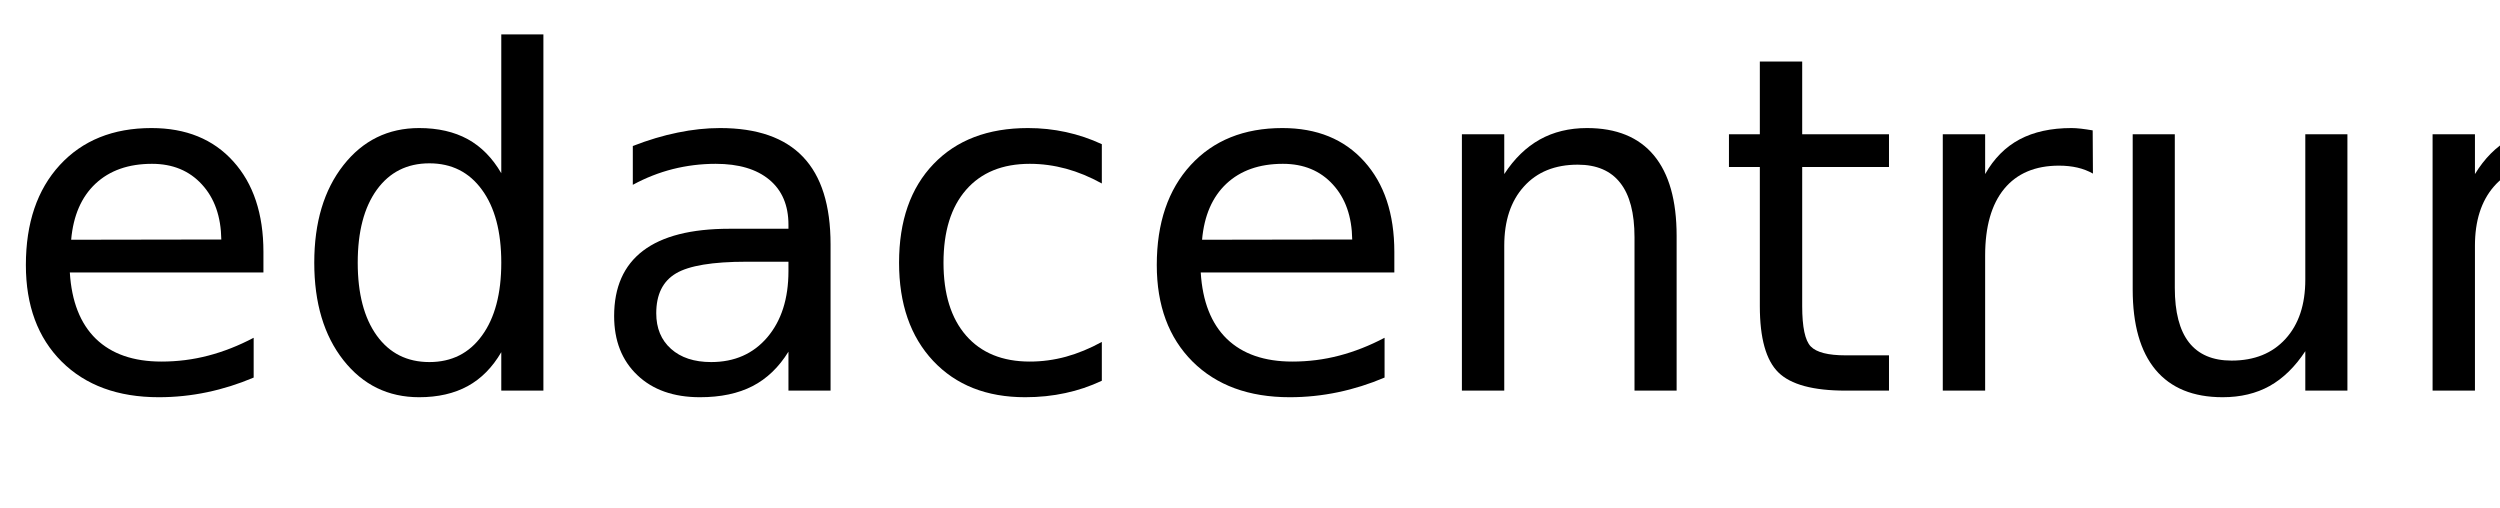
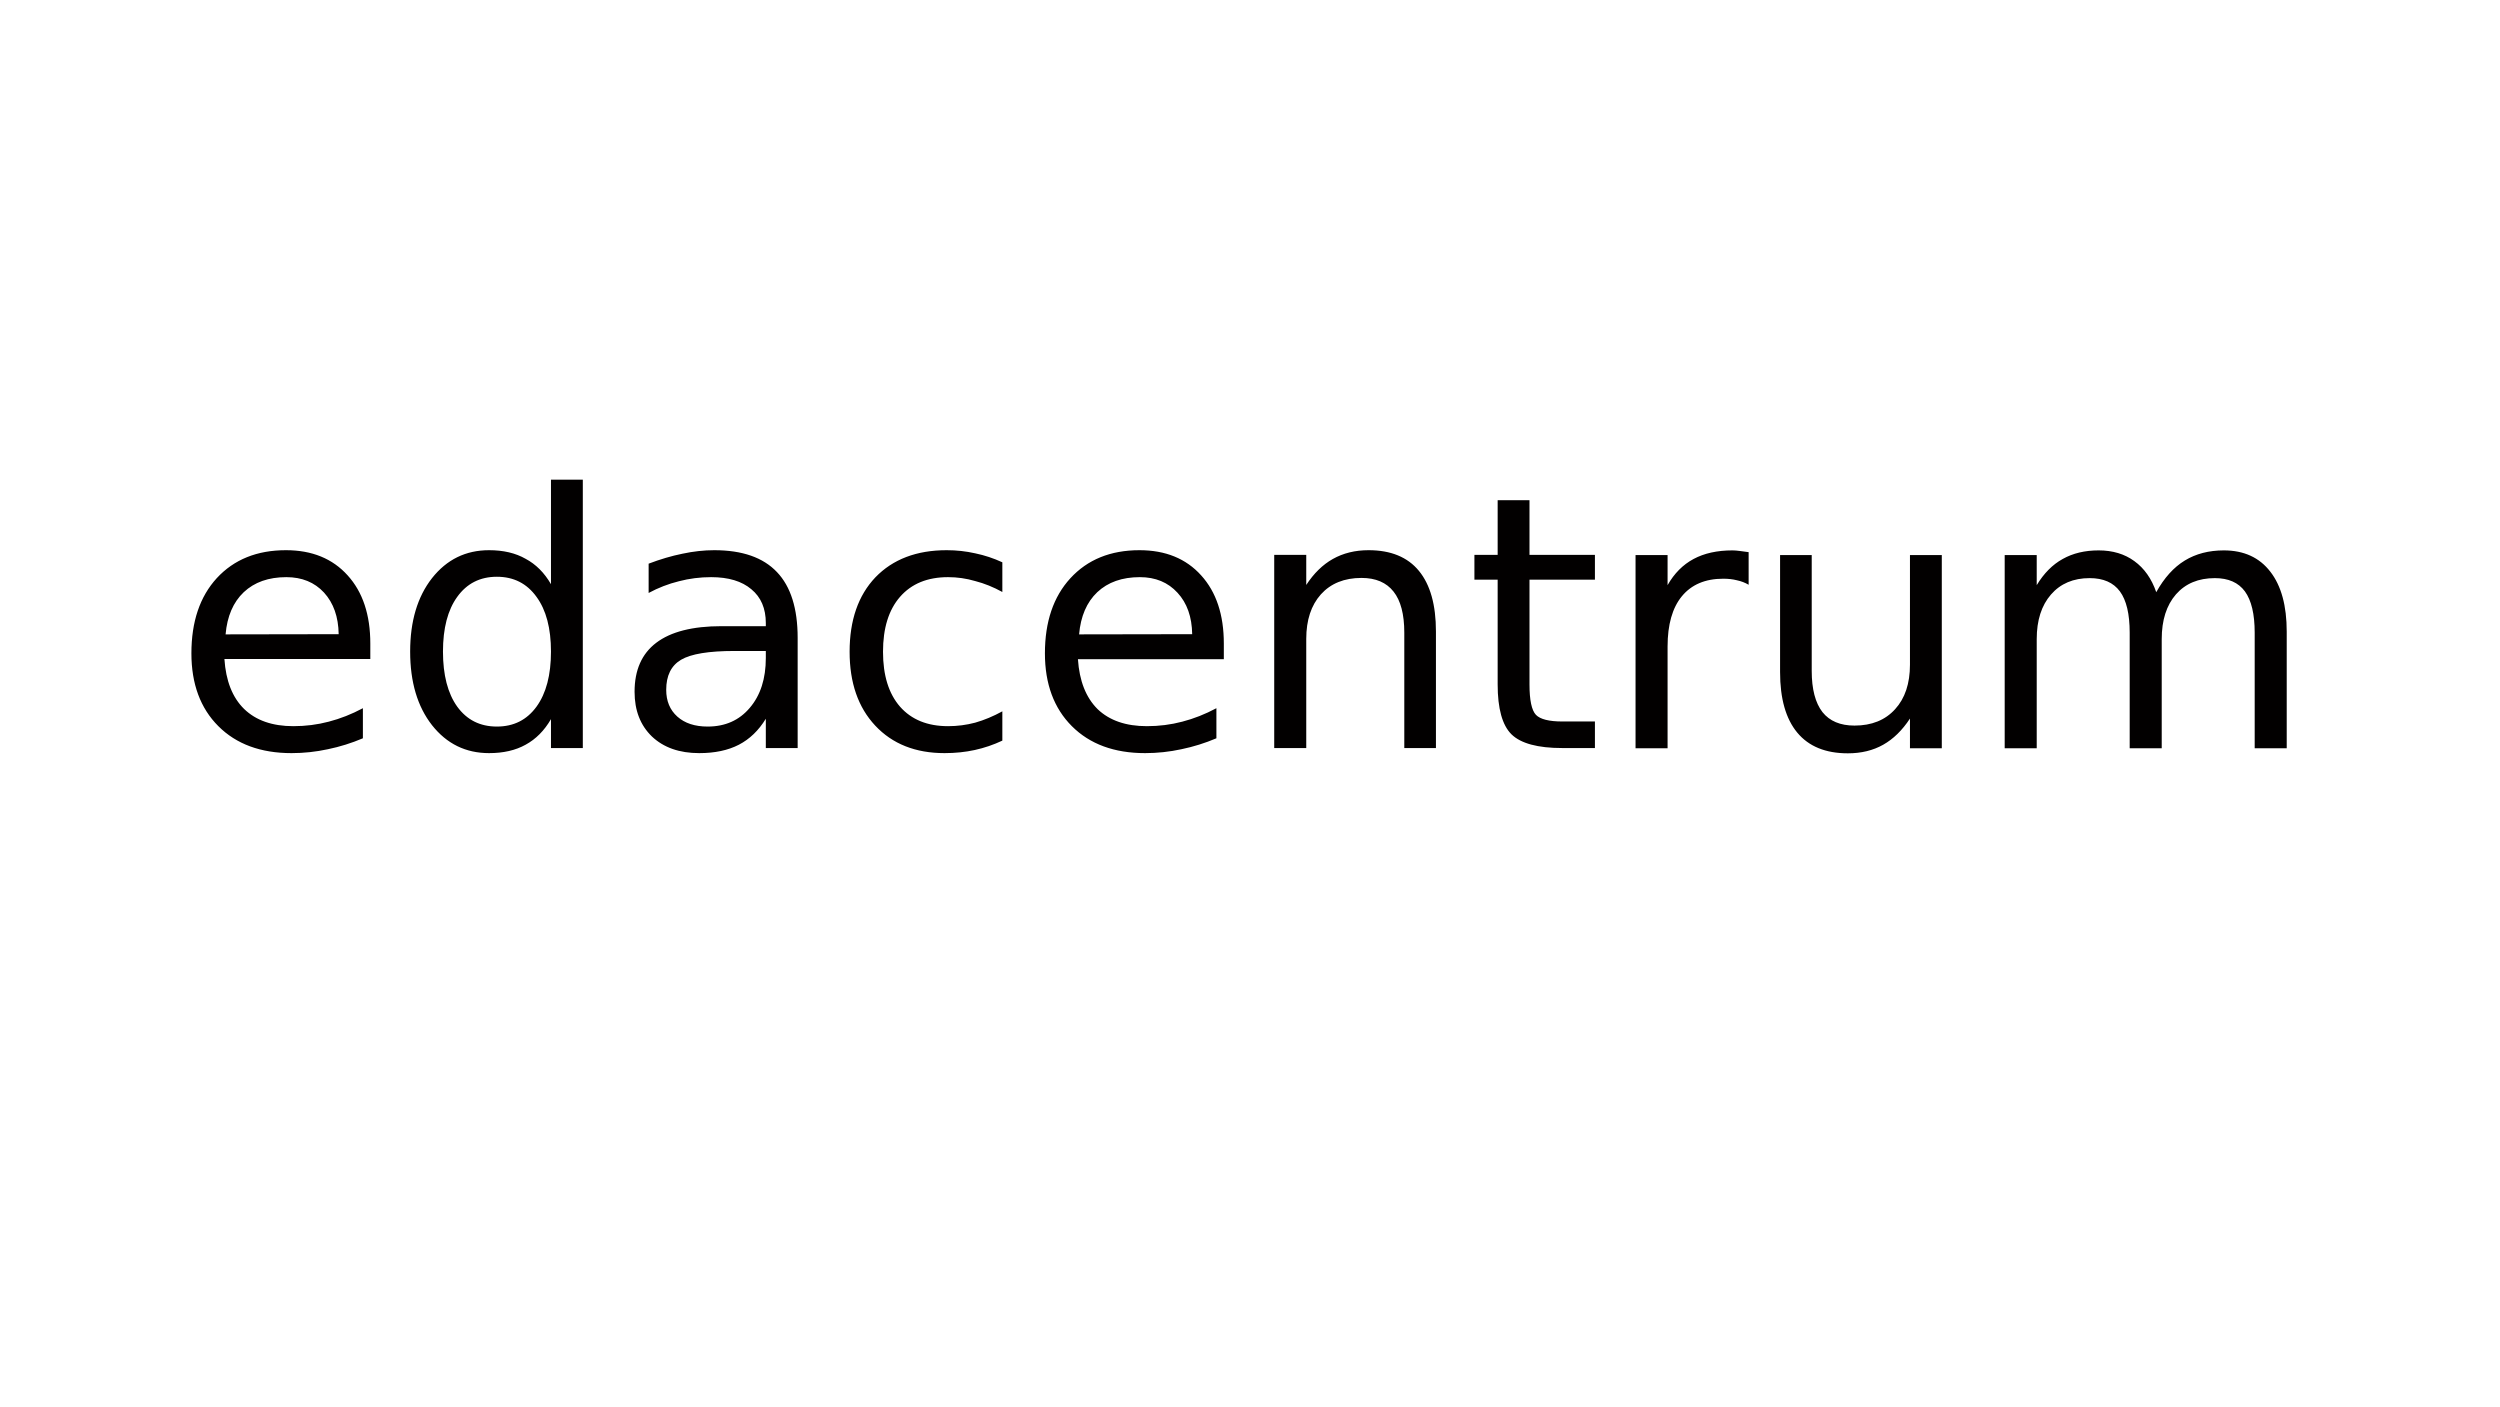
- <svg xmlns="http://www.w3.org/2000/svg" xmlns:xlink="http://www.w3.org/1999/xlink" width="320" height="65" viewBox="0 0 320 65">
-   <defs>
-     <g>
-       <g id="glyph-0-0">
-         <path d="M 33.719 -17.75 L 33.719 -15.125 L 8.938 -15.125 C 9.164 -11.406 10.281 -8.57 12.281 -6.625 C 14.289 -4.688 17.082 -3.719 20.656 -3.719 C 22.727 -3.719 24.734 -3.973 26.672 -4.484 C 28.617 -4.992 30.551 -5.754 32.469 -6.766 L 32.469 -1.672 C 30.531 -0.848 28.547 -0.223 26.516 0.203 C 24.484 0.629 22.422 0.844 20.328 0.844 C 15.098 0.844 10.953 -0.676 7.891 -3.719 C 4.836 -6.77 3.312 -10.891 3.312 -16.078 C 3.312 -21.453 4.758 -25.719 7.656 -28.875 C 10.562 -32.031 14.473 -33.609 19.391 -33.609 C 23.805 -33.609 27.297 -32.188 29.859 -29.344 C 32.43 -26.5 33.719 -22.633 33.719 -17.75 Z M 28.328 -19.344 C 28.285 -22.289 27.457 -24.641 25.844 -26.391 C 24.238 -28.148 22.109 -29.031 19.453 -29.031 C 16.441 -29.031 14.031 -28.18 12.219 -26.484 C 10.414 -24.785 9.379 -22.395 9.109 -19.312 Z M 28.328 -19.344 " />
-       </g>
-       <g id="glyph-0-1">
-         <path d="M 27.25 -27.828 L 27.25 -45.594 L 32.641 -45.594 L 32.641 0 L 27.25 0 L 27.25 -4.922 C 26.113 -2.973 24.68 -1.523 22.953 -0.578 C 21.223 0.367 19.148 0.844 16.734 0.844 C 12.766 0.844 9.535 -0.734 7.047 -3.891 C 4.555 -7.055 3.312 -11.219 3.312 -16.375 C 3.312 -21.531 4.555 -25.691 7.047 -28.859 C 9.535 -32.023 12.766 -33.609 16.734 -33.609 C 19.148 -33.609 21.223 -33.133 22.953 -32.188 C 24.68 -31.238 26.113 -29.785 27.25 -27.828 Z M 8.875 -16.375 C 8.875 -12.414 9.688 -9.305 11.312 -7.047 C 12.945 -4.785 15.191 -3.656 18.047 -3.656 C 20.898 -3.656 23.145 -4.785 24.781 -7.047 C 26.426 -9.305 27.25 -12.414 27.25 -16.375 C 27.25 -20.344 26.426 -23.453 24.781 -25.703 C 23.145 -27.961 20.898 -29.094 18.047 -29.094 C 15.191 -29.094 12.945 -27.961 11.312 -25.703 C 9.688 -23.453 8.875 -20.344 8.875 -16.375 Z M 8.875 -16.375 " />
-       </g>
-       <g id="glyph-0-2">
-         <path d="M 20.562 -16.5 C 16.207 -16.5 13.191 -16 11.516 -15 C 9.836 -14 9 -12.301 9 -9.906 C 9 -7.988 9.629 -6.469 10.891 -5.344 C 12.148 -4.219 13.863 -3.656 16.031 -3.656 C 19.02 -3.656 21.414 -4.711 23.219 -6.828 C 25.02 -8.953 25.922 -11.773 25.922 -15.297 L 25.922 -16.5 Z M 31.312 -18.719 L 31.312 0 L 25.922 0 L 25.922 -4.984 C 24.691 -2.992 23.16 -1.523 21.328 -0.578 C 19.492 0.367 17.25 0.844 14.594 0.844 C 11.227 0.844 8.555 -0.098 6.578 -1.984 C 4.598 -3.867 3.609 -6.391 3.609 -9.547 C 3.609 -13.242 4.844 -16.031 7.312 -17.906 C 9.781 -19.781 13.469 -20.719 18.375 -20.719 L 25.922 -20.719 L 25.922 -21.234 C 25.922 -23.723 25.102 -25.645 23.469 -27 C 21.844 -28.352 19.555 -29.031 16.609 -29.031 C 14.734 -29.031 12.906 -28.805 11.125 -28.359 C 9.352 -27.91 7.645 -27.238 6 -26.344 L 6 -31.312 C 7.977 -32.082 9.895 -32.656 11.75 -33.031 C 13.602 -33.414 15.41 -33.609 17.172 -33.609 C 21.91 -33.609 25.453 -32.375 27.797 -29.906 C 30.141 -27.445 31.312 -23.719 31.312 -18.719 Z M 31.312 -18.719 " />
-       </g>
-       <g id="glyph-0-3">
-         <path d="M 29.266 -31.547 L 29.266 -26.516 C 27.742 -27.359 26.219 -27.988 24.688 -28.406 C 23.156 -28.82 21.609 -29.031 20.047 -29.031 C 16.547 -29.031 13.828 -27.922 11.891 -25.703 C 9.961 -23.492 9 -20.383 9 -16.375 C 9 -12.375 9.961 -9.266 11.891 -7.047 C 13.828 -4.828 16.547 -3.719 20.047 -3.719 C 21.609 -3.719 23.156 -3.926 24.688 -4.344 C 26.219 -4.77 27.742 -5.398 29.266 -6.234 L 29.266 -1.266 C 27.766 -0.555 26.207 -0.031 24.594 0.312 C 22.977 0.664 21.266 0.844 19.453 0.844 C 14.516 0.844 10.586 -0.707 7.672 -3.812 C 4.766 -6.914 3.312 -11.102 3.312 -16.375 C 3.312 -21.727 4.781 -25.938 7.719 -29 C 10.656 -32.07 14.688 -33.609 19.812 -33.609 C 21.469 -33.609 23.086 -33.438 24.672 -33.094 C 26.254 -32.75 27.785 -32.234 29.266 -31.547 Z M 29.266 -31.547 " />
-       </g>
-       <g id="glyph-0-4">
-         <path d="M 32.938 -19.812 L 32.938 0 L 27.547 0 L 27.547 -19.625 C 27.547 -22.727 26.938 -25.051 25.719 -26.594 C 24.508 -28.145 22.695 -28.922 20.281 -28.922 C 17.363 -28.922 15.066 -27.988 13.391 -26.125 C 11.711 -24.27 10.875 -21.742 10.875 -18.547 L 10.875 0 L 5.453 0 L 5.453 -32.812 L 10.875 -32.812 L 10.875 -27.719 C 12.156 -29.688 13.672 -31.16 15.422 -32.141 C 17.172 -33.117 19.188 -33.609 21.469 -33.609 C 25.238 -33.609 28.094 -32.441 30.031 -30.109 C 31.969 -27.773 32.938 -24.344 32.938 -19.812 Z M 32.938 -19.812 " />
-       </g>
-       <g id="glyph-0-5">
-         <path d="M 10.984 -42.125 L 10.984 -32.812 L 22.094 -32.812 L 22.094 -28.625 L 10.984 -28.625 L 10.984 -10.812 C 10.984 -8.133 11.348 -6.414 12.078 -5.656 C 12.816 -4.895 14.305 -4.516 16.547 -4.516 L 22.094 -4.516 L 22.094 0 L 16.547 0 C 12.391 0 9.52 -0.773 7.938 -2.328 C 6.352 -3.879 5.562 -6.707 5.562 -10.812 L 5.562 -28.625 L 1.609 -28.625 L 1.609 -32.812 L 5.562 -32.812 L 5.562 -42.125 Z M 10.984 -42.125 " />
-       </g>
-       <g id="glyph-0-6">
-         <path d="M 24.672 -27.781 C 24.066 -28.125 23.406 -28.379 22.688 -28.547 C 21.977 -28.711 21.191 -28.797 20.328 -28.797 C 17.285 -28.797 14.945 -27.805 13.312 -25.828 C 11.688 -23.848 10.875 -21 10.875 -17.281 L 10.875 0 L 5.453 0 L 5.453 -32.812 L 10.875 -32.812 L 10.875 -27.719 C 12 -29.707 13.469 -31.188 15.281 -32.156 C 17.102 -33.125 19.316 -33.609 21.922 -33.609 C 22.285 -33.609 22.691 -33.582 23.141 -33.531 C 23.586 -33.477 24.086 -33.406 24.641 -33.312 Z M 24.672 -27.781 " />
-       </g>
-       <g id="glyph-0-7">
-         <path d="M 5.094 -12.953 L 5.094 -32.812 L 10.484 -32.812 L 10.484 -13.156 C 10.484 -10.051 11.086 -7.723 12.297 -6.172 C 13.516 -4.617 15.332 -3.844 17.75 -3.844 C 20.664 -3.844 22.969 -4.77 24.656 -6.625 C 26.344 -8.477 27.188 -11.004 27.188 -14.203 L 27.188 -32.812 L 32.578 -32.812 L 32.578 0 L 27.188 0 L 27.188 -5.047 C 25.875 -3.047 24.352 -1.562 22.625 -0.594 C 20.906 0.363 18.898 0.844 16.609 0.844 C 12.836 0.844 9.973 -0.328 8.016 -2.672 C 6.066 -5.016 5.094 -8.441 5.094 -12.953 Z M 18.656 -33.609 Z M 18.656 -33.609 " />
-       </g>
-       <g id="glyph-0-8">
-         <path d="M 31.203 -26.516 C 32.547 -28.93 34.156 -30.719 36.031 -31.875 C 37.906 -33.031 40.113 -33.609 42.656 -33.609 C 46.07 -33.609 48.707 -32.41 50.562 -30.016 C 52.414 -27.617 53.344 -24.219 53.344 -19.812 L 53.344 0 L 47.938 0 L 47.938 -19.625 C 47.938 -22.77 47.379 -25.102 46.266 -26.625 C 45.148 -28.156 43.445 -28.922 41.156 -28.922 C 38.363 -28.922 36.156 -27.988 34.531 -26.125 C 32.914 -24.27 32.109 -21.742 32.109 -18.547 L 32.109 0 L 26.688 0 L 26.688 -19.625 C 26.688 -22.789 26.129 -25.129 25.016 -26.641 C 23.898 -28.16 22.18 -28.922 19.859 -28.922 C 17.109 -28.922 14.922 -27.988 13.297 -26.125 C 11.68 -24.258 10.875 -21.734 10.875 -18.547 L 10.875 0 L 5.453 0 L 5.453 -32.812 L 10.875 -32.812 L 10.875 -27.719 C 12.102 -29.727 13.578 -31.211 15.297 -32.172 C 17.016 -33.129 19.055 -33.609 21.422 -33.609 C 23.797 -33.609 25.816 -33 27.484 -31.781 C 29.16 -30.57 30.398 -28.816 31.203 -26.516 Z M 31.203 -26.516 " />
-       </g>
-     </g>
-   </defs>
-   <g fill="rgb(0%, 0%, 0%)" fill-opacity="1">
-     <use xlink:href="#glyph-0-0" x="0" y="50" />
-     <use xlink:href="#glyph-0-1" x="36.914" y="50" />
-     <use xlink:href="#glyph-0-2" x="75" y="50" />
-     <use xlink:href="#glyph-0-3" x="111.768" y="50" />
-     <use xlink:href="#glyph-0-0" x="144.756" y="50" />
-     <use xlink:href="#glyph-0-4" x="181.67" y="50" />
-     <use xlink:href="#glyph-0-5" x="219.697" y="50" />
-     <use xlink:href="#glyph-0-6" x="243.223" y="50" />
-     <use xlink:href="#glyph-0-7" x="267.891" y="50" />
-     <use xlink:href="#glyph-0-8" x="305.918" y="50" />
-   </g>
+ <svg xmlns="http://www.w3.org/2000/svg" version="1.2" viewBox="0 0 1280 720" width="1280" height="720">
+   <style>
+ 		.s0 { fill: #020000 } 
+ 	</style>
+   <path id="edacentrum" class="s0" aria-label="edacentrum" d="m189.6 329.5v7.9h-74.7q1.1 16.8 10.1 25.6 9.1 8.8 25.2 8.8 9.4 0 18.1-2.3 8.9-2.3 17.5-6.9v15.4q-8.7 3.7-17.9 5.6-9.2 2-18.6 2-23.7 0-37.5-13.8-13.8-13.8-13.8-37.3 0-24.3 13-38.5 13.2-14.3 35.4-14.3 20 0 31.6 12.9 11.6 12.8 11.6 34.9zm-74.1-4.7l57.9-0.1q-0.2-13.3-7.5-21.3-7.3-7.9-19.3-7.9-13.6 0-21.8 7.7-8.1 7.7-9.3 21.6zm166.6-25.7v-53.5h16.3v137.4h-16.3v-14.8q-5.1 8.8-13 13.1-7.7 4.3-18.7 4.3-17.9 0-29.2-14.3-11.2-14.3-11.2-37.7 0-23.3 11.2-37.6 11.3-14.3 29.2-14.3 11 0 18.7 4.4 7.9 4.2 13 13zm-55.3 34.5q0 18 7.3 28.2 7.4 10.2 20.3 10.2 12.9 0 20.3-10.2 7.4-10.2 7.4-28.2 0-17.9-7.4-28-7.4-10.3-20.3-10.3-12.9 0-20.3 10.3-7.3 10.1-7.3 28zm165.3-0.3h-16.1q-19.7 0-27.3 4.5-7.6 4.5-7.6 15.4 0 8.6 5.7 13.7 5.7 5.1 15.5 5.1 13.5 0 21.6-9.6 8.2-9.6 8.2-25.5zm16.3-6.7v56.4h-16.3v-15q-5.5 9-13.8 13.3-8.3 4.3-20.3 4.3-15.2 0-24.2-8.5-8.9-8.6-8.9-22.9 0-16.7 11.1-25.1 11.2-8.5 33.4-8.5h22.7v-1.6q0-11.2-7.4-17.3-7.3-6.2-20.6-6.2-8.5 0-16.5 2.1-8.1 2-15.5 6v-15q8.9-3.4 17.3-5.1 8.4-1.8 16.3-1.8 21.5 0 32.1 11.2 10.6 11.1 10.6 33.7zm104.8-38.7v15.2q-6.9-3.8-13.9-5.6-6.8-2-13.9-2-15.8 0-24.6 10.1-8.7 10-8.7 28.1 0 18.1 8.7 28.1 8.8 10 24.6 10 7.1 0 13.9-1.8 7-2 13.9-5.8v15q-6.8 3.2-14.1 4.8-7.3 1.6-15.5 1.6-22.3 0-35.5-14.1-13.1-14-13.1-37.8 0-24.2 13.2-38.1 13.4-13.9 36.5-13.9 7.5 0 14.6 1.6 7.2 1.5 13.9 4.6zm113.4 41.6v8h-74.7q1.1 16.7 10.1 25.6 9.1 8.7 25.2 8.7 9.4 0 18.1-2.3 8.9-2.3 17.5-6.9v15.4q-8.7 3.7-17.9 5.6-9.2 2-18.6 2-23.7 0-37.5-13.8-13.8-13.8-13.8-37.3 0-24.2 13-38.4 13.2-14.4 35.4-14.4 20 0 31.6 12.9 11.6 12.8 11.6 34.9zm-74.1-4.7l57.9-0.1q-0.2-13.3-7.5-21.2-7.3-8-19.3-8-13.6 0-21.8 7.7-8.1 7.7-9.3 21.6zm182.7-1.5v59.7h-16.2v-59.1q0-14.1-5.5-21-5.5-7-16.4-7-13.2 0-20.8 8.4-7.5 8.4-7.5 22.8v55.9h-16.4v-98.9h16.4v15.4q5.8-8.9 13.6-13.3 8-4.5 18.3-4.5 17.1 0 25.8 10.6 8.7 10.6 8.7 31zm31.6-67.2h16.3v28h33.5v12.7h-33.5v53.6q0 12.1 3.3 15.6 3.3 3.4 13.5 3.4h16.7v13.6h-16.7q-18.8 0-26-7-7.1-7-7.1-25.6v-53.6h-11.9v-12.7h11.9zm128.5 26.6v16.7q-2.7-1.6-6-2.3-3.1-0.8-7-0.8-13.8 0-21.2 9-7.3 8.9-7.3 25.7v52.1h-16.4v-98.9h16.4v15.4q5.1-9 13.3-13.4 8.2-4.4 19.9-4.4 1.7 0 3.8 0.3 2 0.2 4.5 0.6zm16.1 61.4v-59.9h16.2v59.3q0 14 5.5 21.1 5.5 6.9 16.4 6.9 13.2 0 20.8-8.4 7.6-8.3 7.6-22.8v-56.1h16.3v98.9h-16.3v-15.2q-5.9 9-13.7 13.4-7.8 4.4-18.1 4.4-17.1 0-25.9-10.6-8.8-10.6-8.8-31zm40.8-62.3zm151.8 21.4q6.1-11 14.6-16.2 8.5-5.2 20-5.2 15.4 0 23.8 10.9 8.4 10.8 8.4 30.7v59.7h-16.4v-59.2q0-14.2-5-21.1-5-6.8-15.4-6.8-12.6 0-19.9 8.3-7.3 8.4-7.3 22.9v55.9h-16.4v-59.2q0-14.3-5-21.1-5-6.8-15.5-6.8-12.5 0-19.8 8.4-7.3 8.4-7.3 22.8v55.9h-16.4v-98.9h16.4v15.4q5.5-9.1 13.3-13.4 7.8-4.4 18.4-4.4 10.8 0 18.3 5.5 7.6 5.5 11.2 15.9z" />
</svg>
